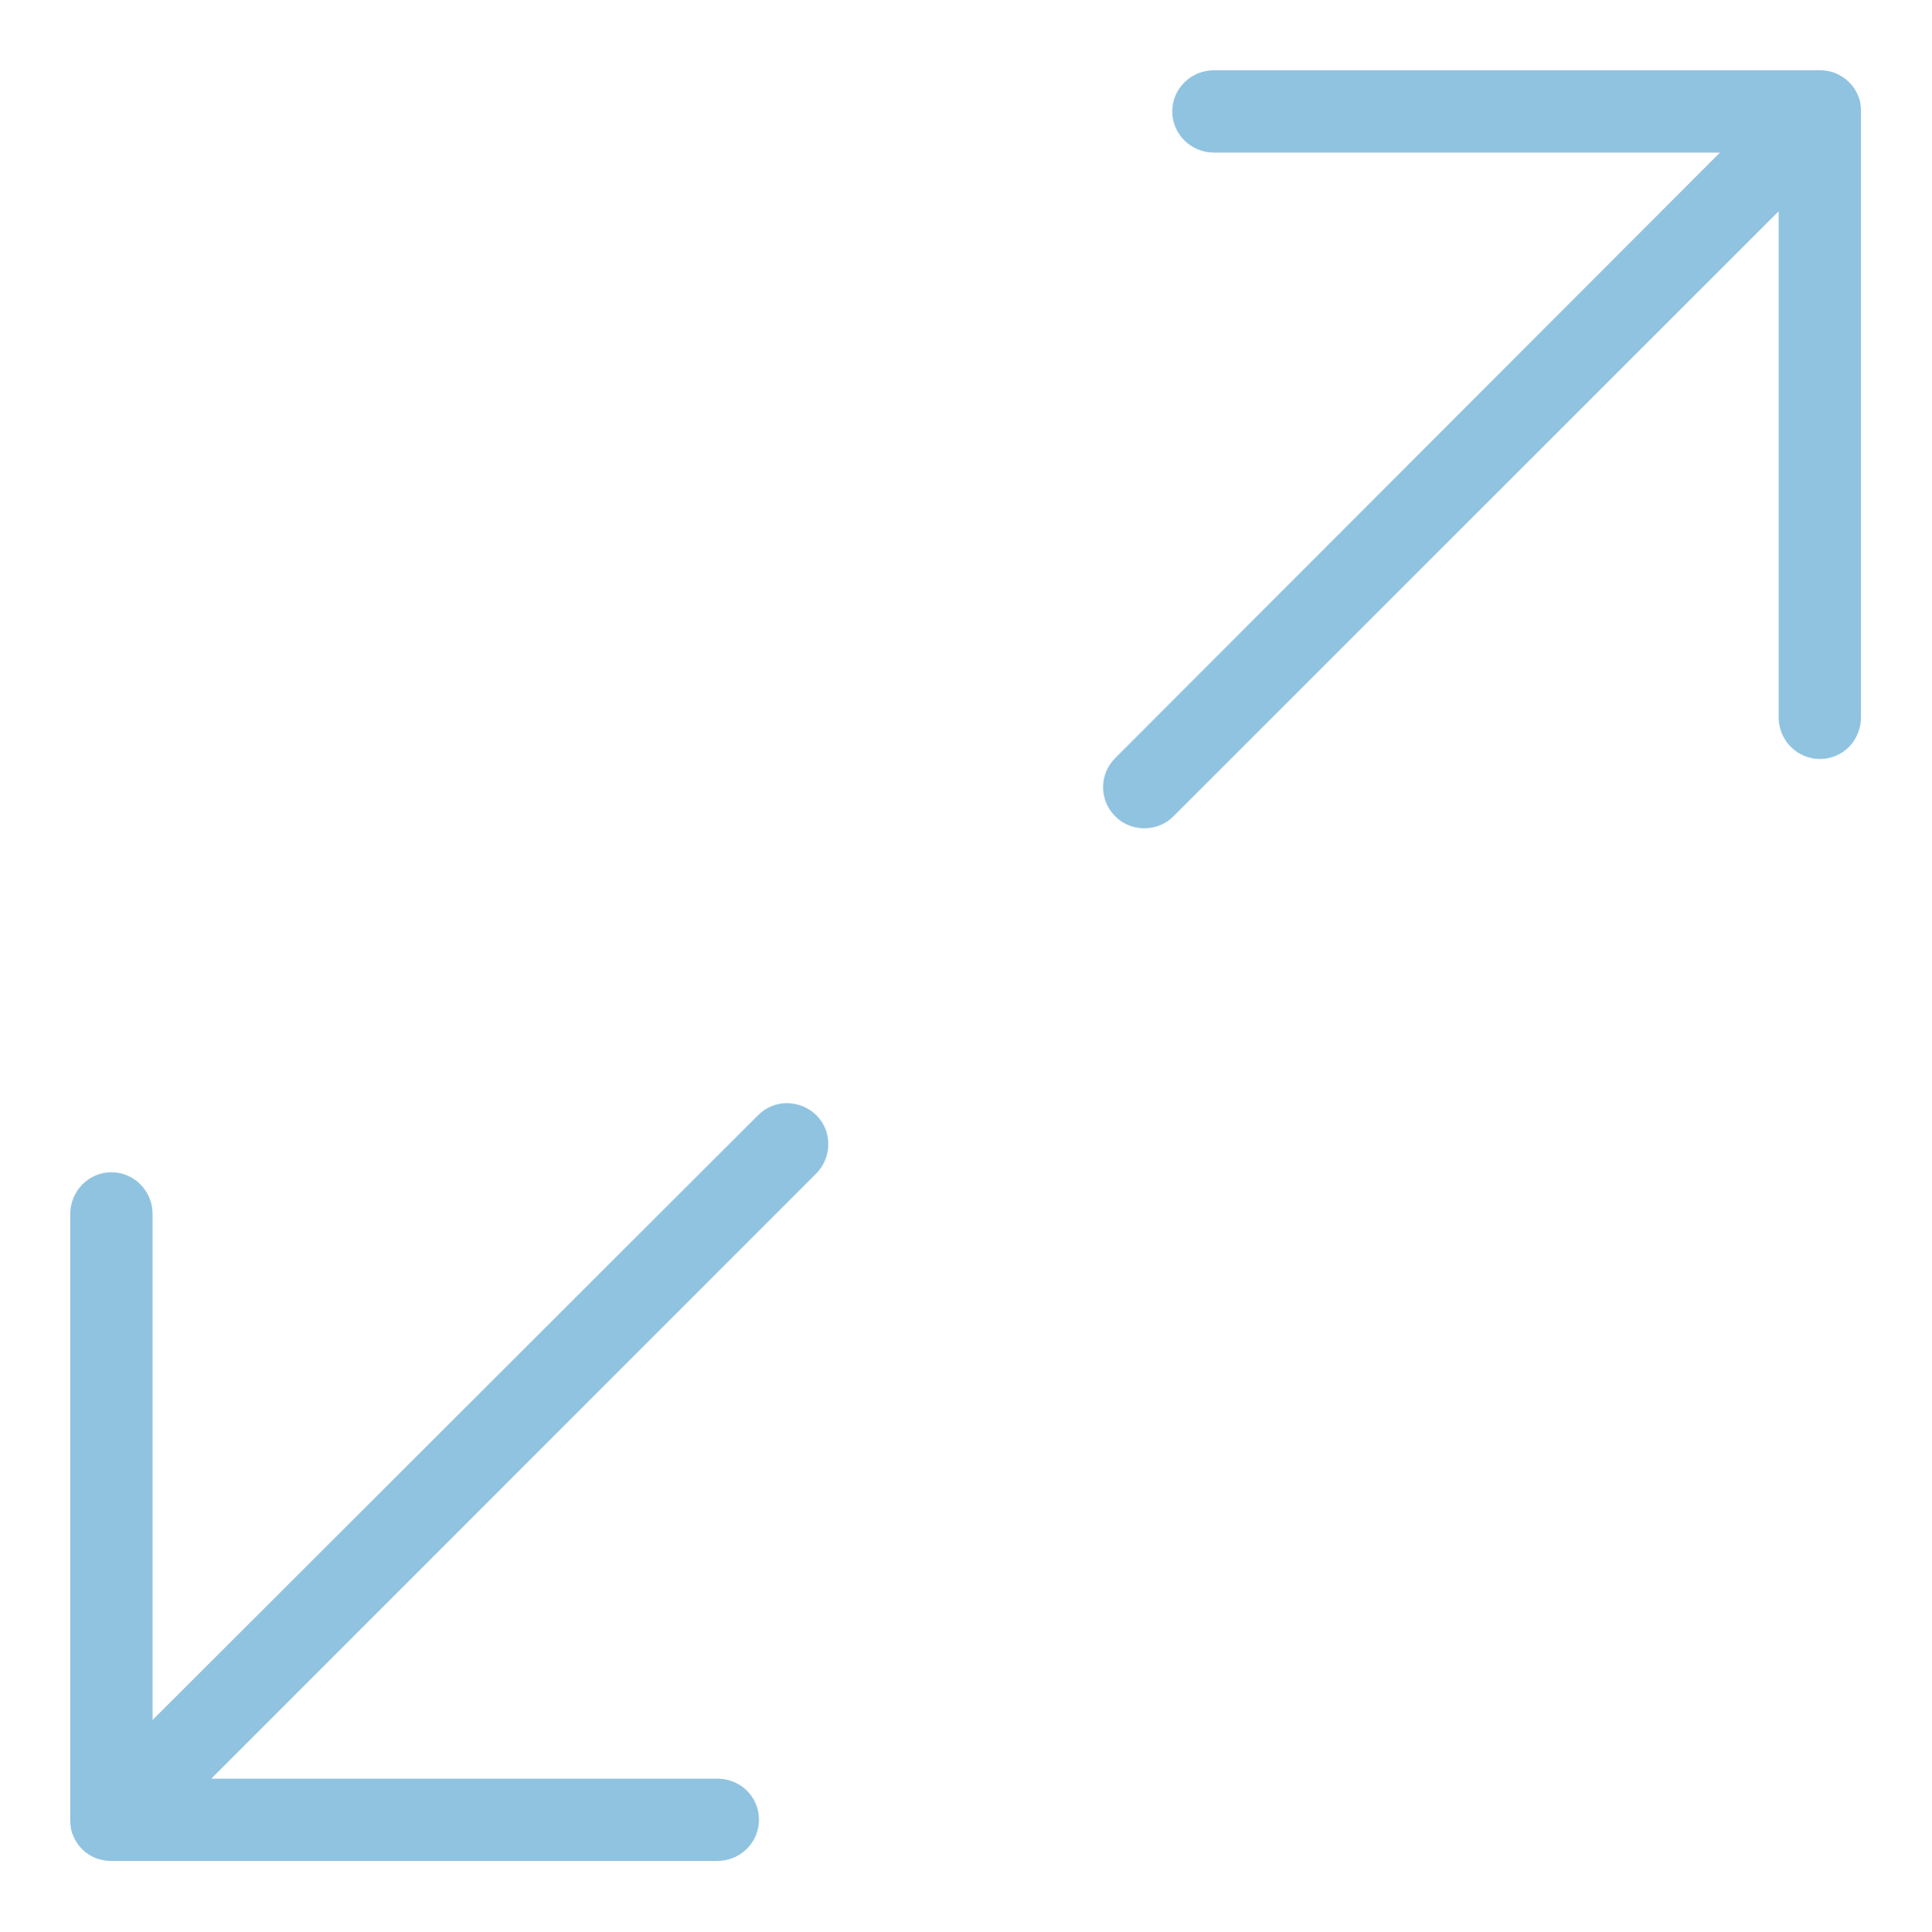
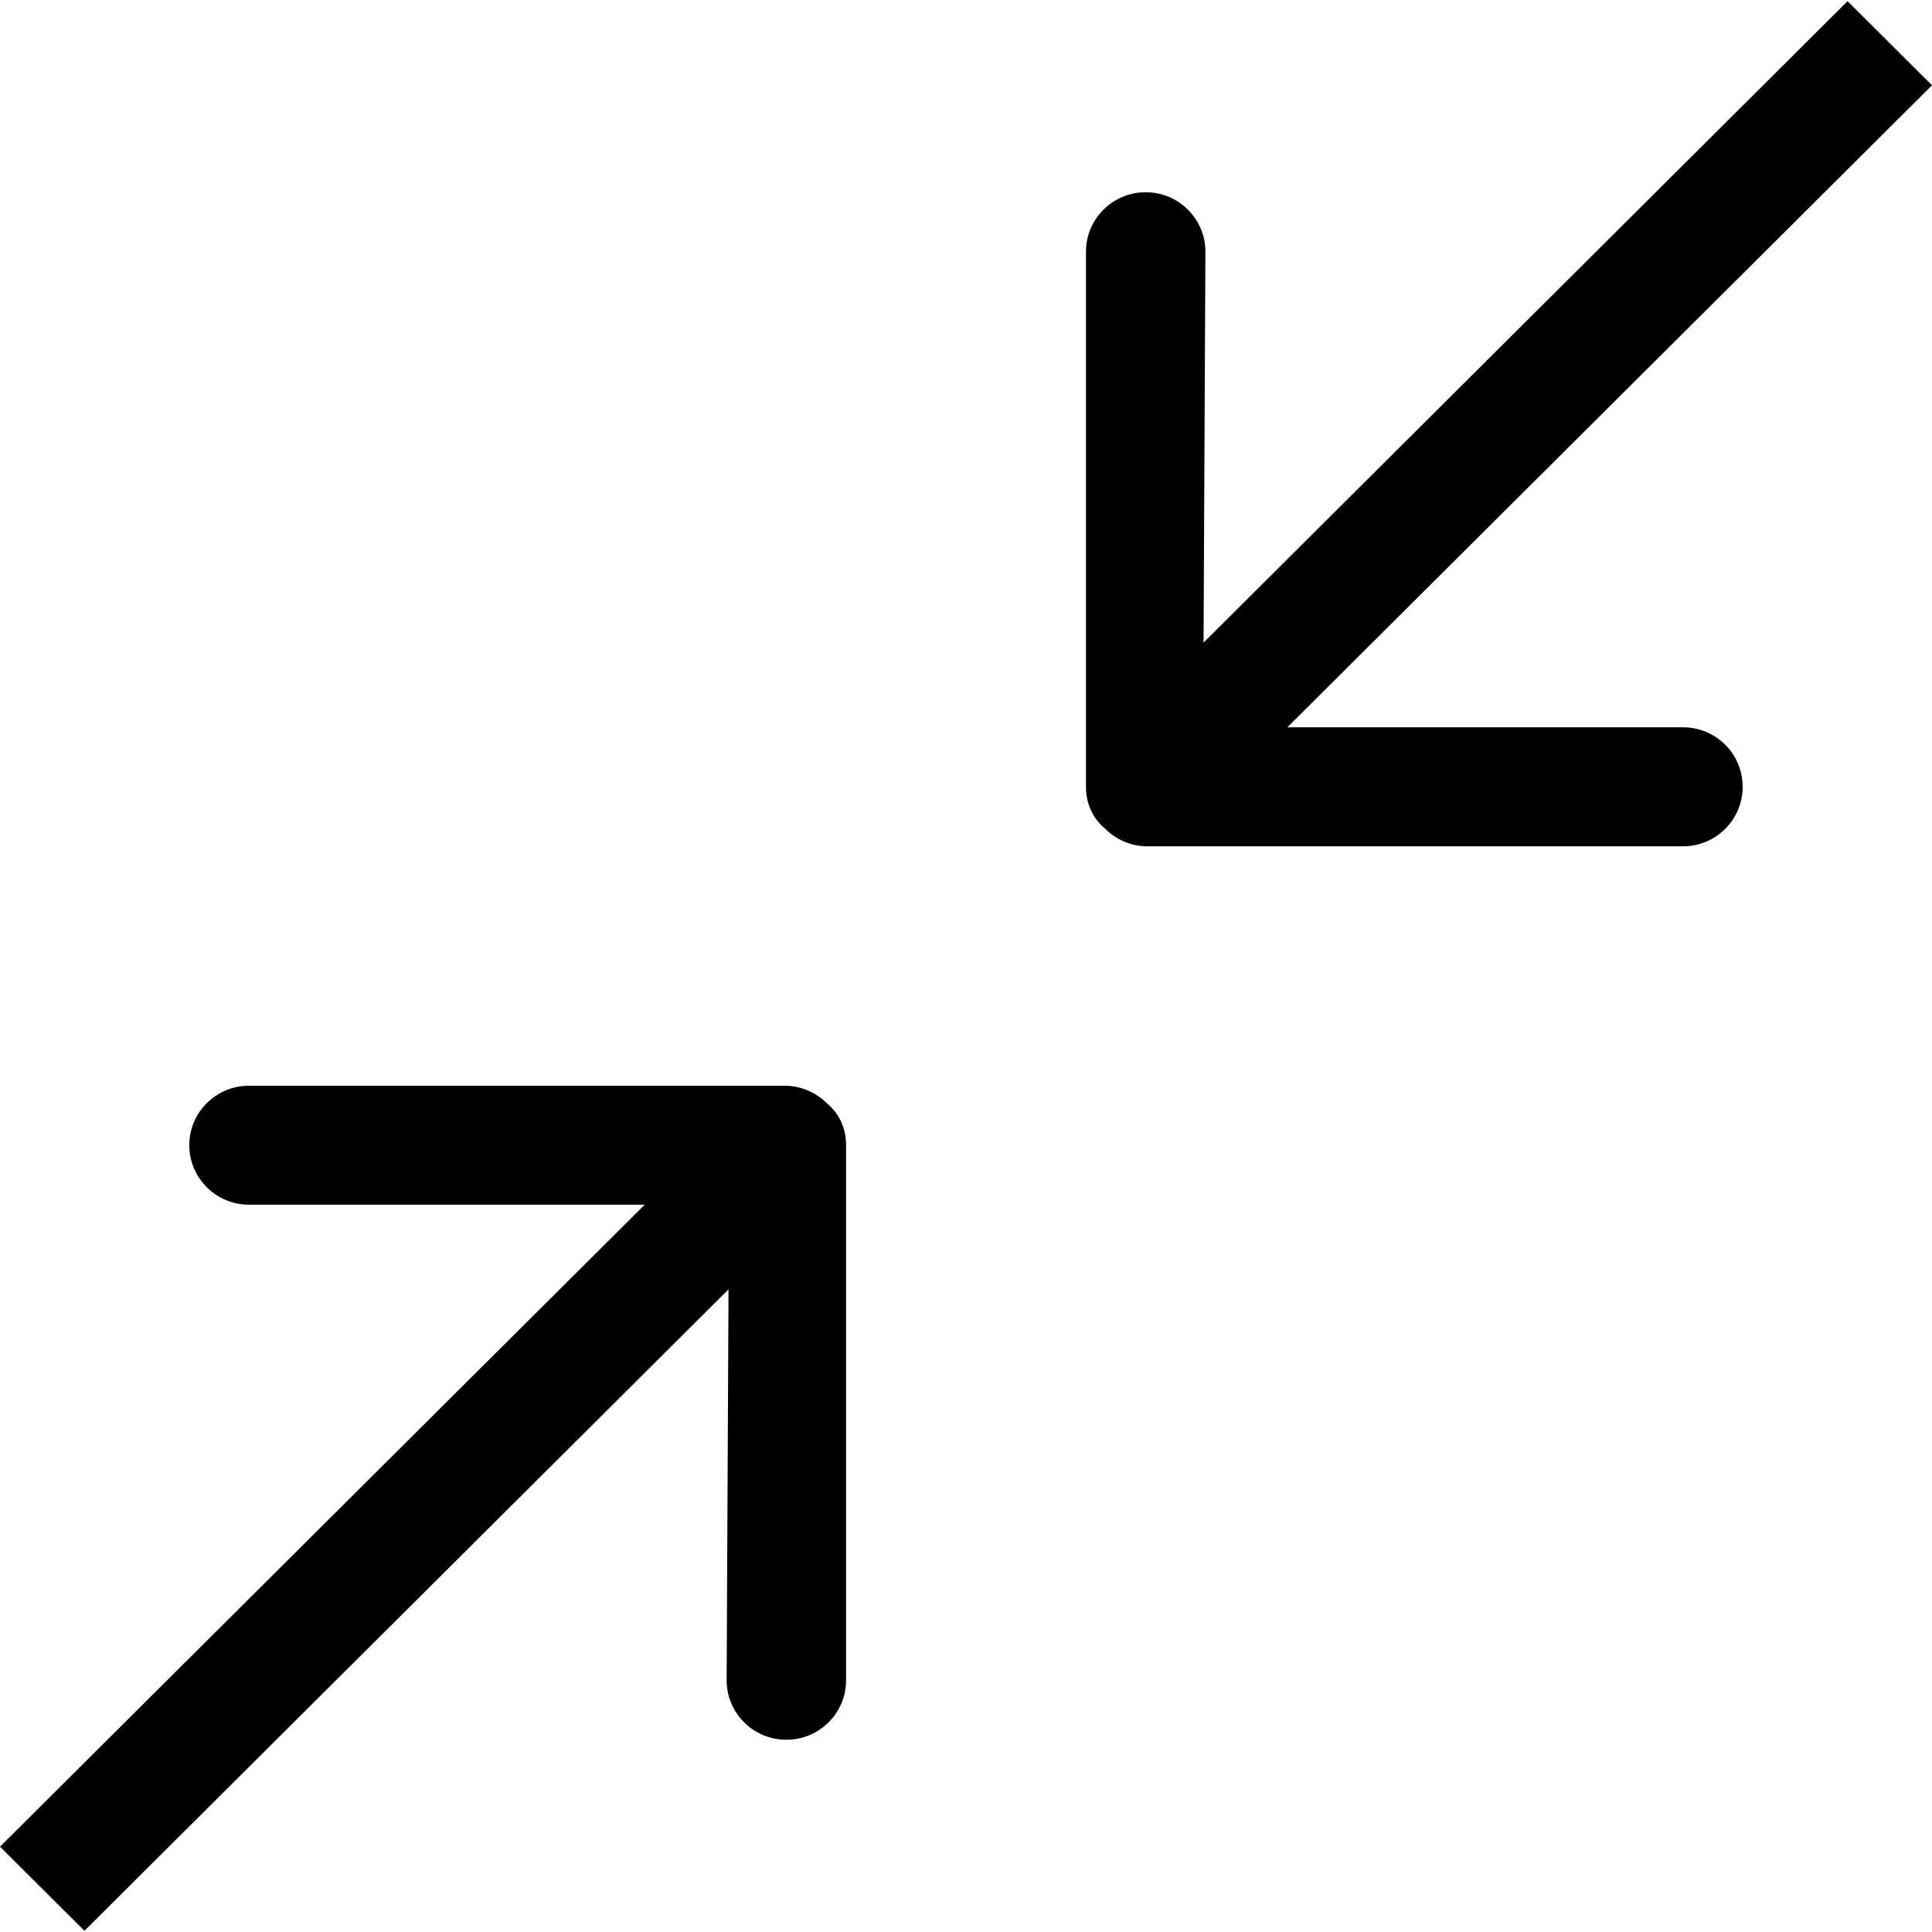
- <svg xmlns="http://www.w3.org/2000/svg" width="13pt" height="13pt" viewBox="0 0 13 13" version="1.1">
-   <g id="surface1">
-     <path style=" stroke:none;fill-rule:nonzero;fill:rgb(56.078%,76.471%,87.843%);fill-opacity:1;" d="M 7.898 5.496 L 11.973 1.422 L 11.973 4.828 C 11.973 4.984 12.098 5.109 12.25 5.109 C 12.406 5.109 12.527 4.984 12.527 4.828 L 12.527 0.75 C 12.527 0.715 12.523 0.676 12.508 0.645 C 12.48 0.574 12.426 0.523 12.355 0.492 C 12.324 0.48 12.289 0.473 12.25 0.473 L 8.172 0.473 C 8.016 0.473 7.891 0.598 7.891 0.75 C 7.891 0.902 8.016 1.027 8.172 1.027 L 11.578 1.027 L 7.508 5.102 C 7.398 5.211 7.398 5.387 7.508 5.496 C 7.613 5.602 7.793 5.602 7.898 5.496 Z M 0.645 12.508 C 0.676 12.52 0.715 12.527 0.75 12.527 L 4.828 12.527 C 4.984 12.527 5.109 12.402 5.109 12.25 C 5.109 12.094 4.984 11.973 4.828 11.973 L 1.422 11.973 L 5.496 7.898 C 5.602 7.789 5.602 7.613 5.496 7.508 C 5.441 7.453 5.367 7.426 5.297 7.426 C 5.227 7.426 5.156 7.453 5.102 7.508 L 1.027 11.578 L 1.027 8.172 C 1.027 8.016 0.902 7.891 0.75 7.891 C 0.598 7.891 0.473 8.016 0.473 8.172 L 0.473 12.25 C 0.473 12.285 0.477 12.324 0.492 12.355 C 0.52 12.426 0.574 12.48 0.645 12.508 Z M 0.645 12.508 " />
+ <svg xmlns="http://www.w3.org/2000/svg" version="1.1" id="Capa_1" x="0px" y="0px" width="612px" height="612px" viewBox="0 0 612 612" style="enable-background:new 0 0 612 612;" xml:space="preserve">
+   <g>
+     <g id="_x36_">
+       <g>
+         <path d="M248.542,343.929H78.879c-10.452,0-18.917,8.428-18.917,18.842c0,10.395,8.465,18.84,18.917,18.84h125.351L0,584.979     l26.751,26.639l204.019-203.18l-0.592,123.822c0,10.395,8.465,18.84,18.917,18.84c10.452,0,18.917-8.426,18.917-18.84v-169.51     c0-5.58-2.312-10.09-5.981-13.186C258.573,346.126,253.815,343.929,248.542,343.929z M533.141,230.388H407.79L612,27.019     L585.248,0.382l-204,203.178l0.593-123.822c0-10.395-8.465-18.841-18.917-18.841s-18.917,8.427-18.917,18.841v169.51     c0,5.58,2.312,10.089,5.961,13.166c3.439,3.478,8.179,5.675,13.472,5.675h169.662c10.452,0,18.918-8.427,18.918-18.841     C552.038,238.834,543.573,230.388,533.141,230.388z" />
+       </g>
+     </g>
  </g>
+   <g>
+ </g>
+   <g>
+ </g>
+   <g>
+ </g>
+   <g>
+ </g>
+   <g>
+ </g>
+   <g>
+ </g>
+   <g>
+ </g>
+   <g>
+ </g>
+   <g>
+ </g>
+   <g>
+ </g>
+   <g>
+ </g>
+   <g>
+ </g>
+   <g>
+ </g>
+   <g>
+ </g>
+   <g>
+ </g>
</svg>
